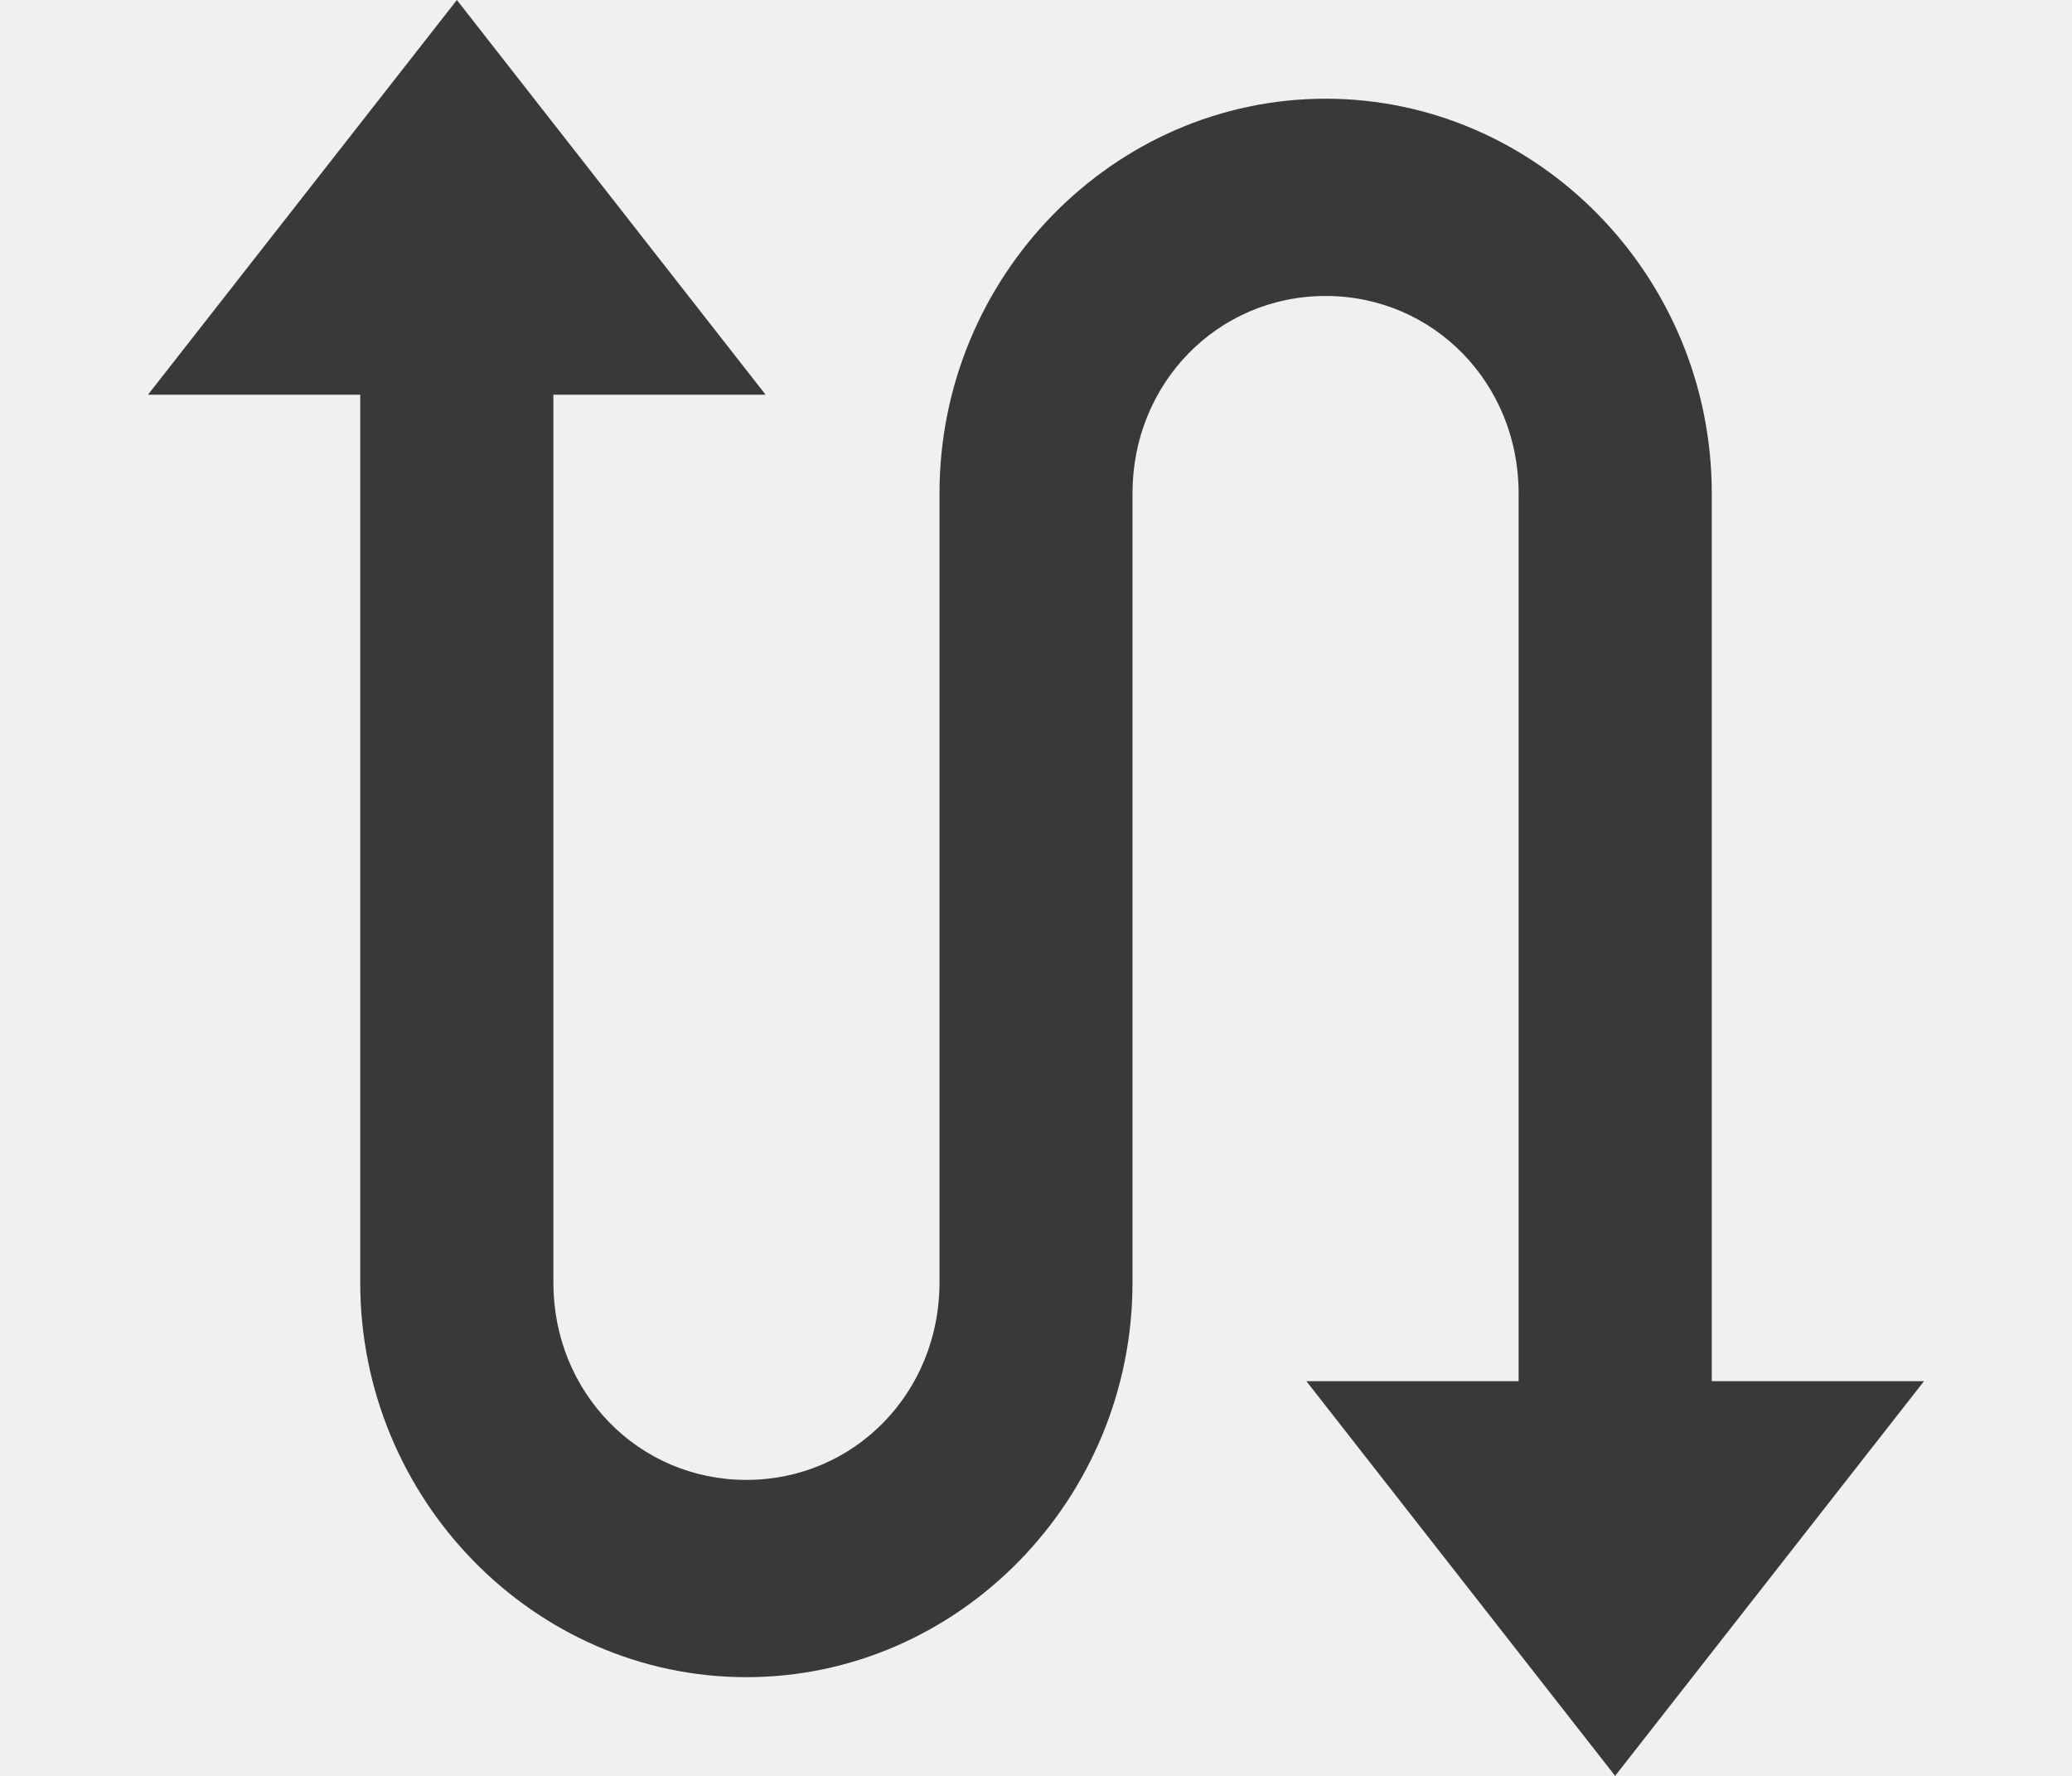
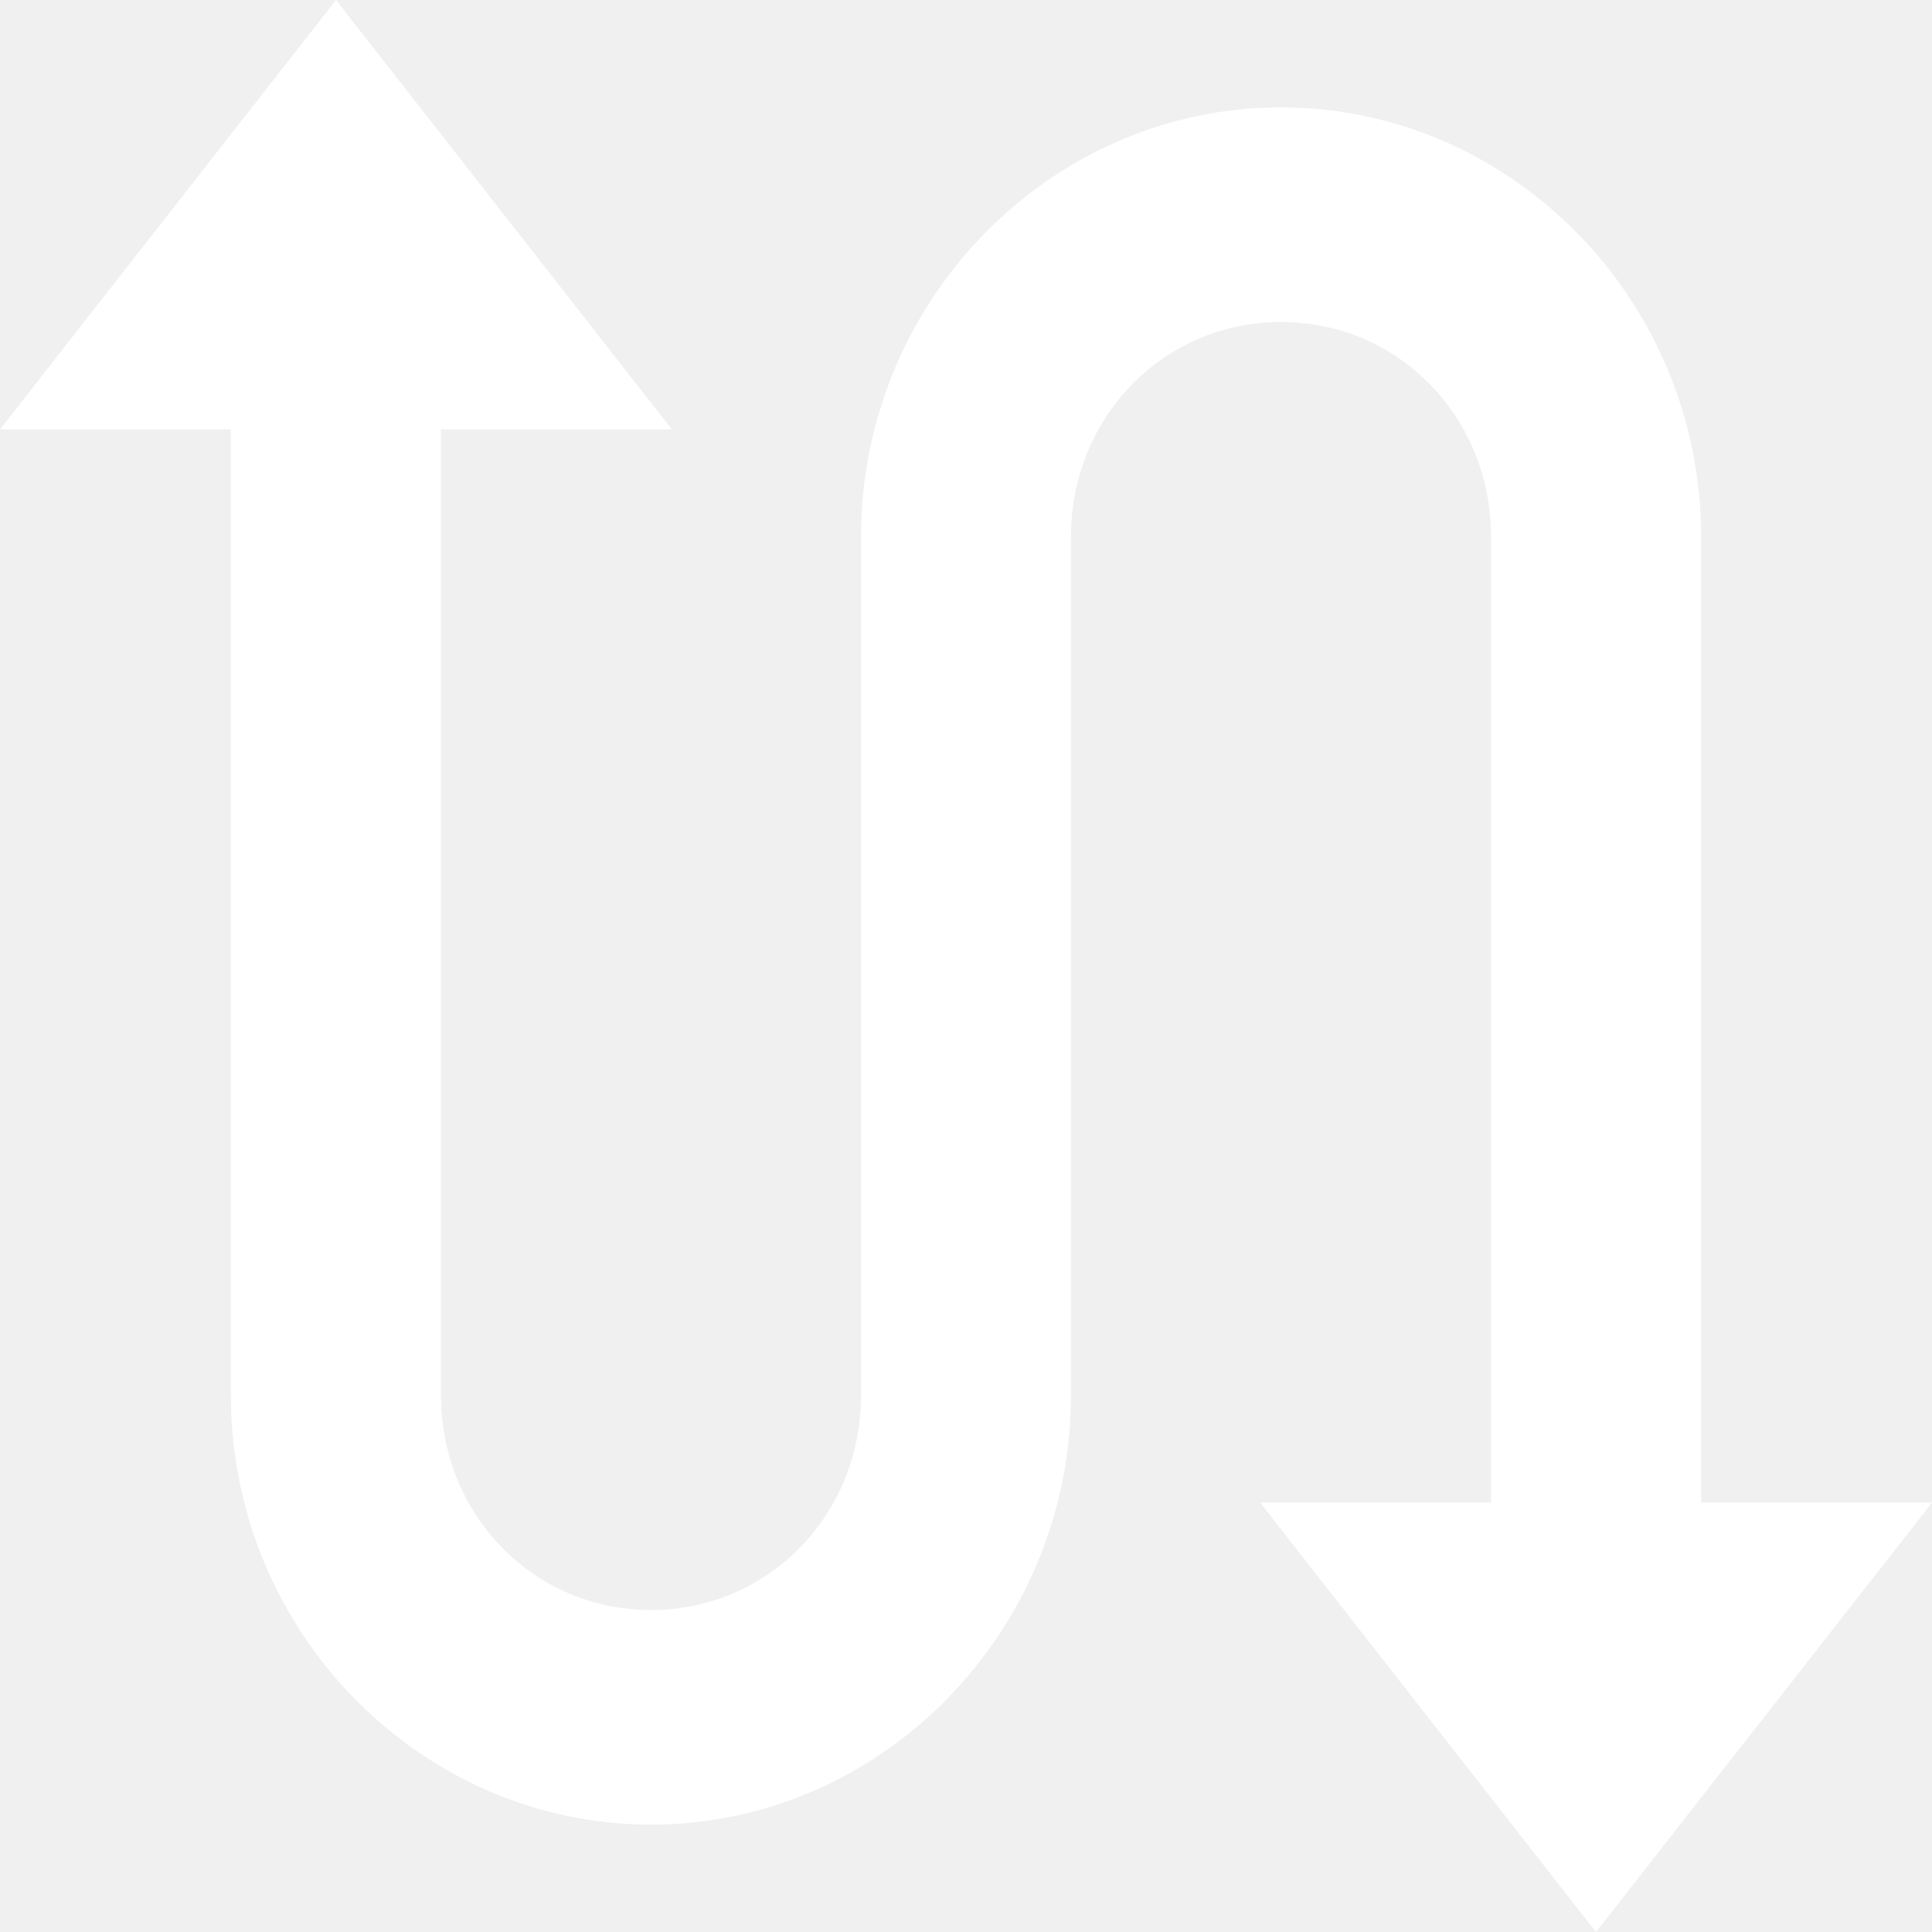
- <svg xmlns="http://www.w3.org/2000/svg" width="14px" height="12px" viewBox="0 0 14 12" version="1.1">
-   <g id="Page-1" stroke="none" stroke-width="1" fill="none" fill-rule="evenodd">
-     <g id="home-page-copy-10" transform="translate(-57, -144)" fill="#393939" fill-rule="nonzero">
-       <g id="icons8-swap" transform="translate(57.5, 144)">
-         <path d="M2.587,0 L0.5,2.667 L1.934,2.667 L1.934,8.667 C1.934,10.132 3.11,11.333 4.543,11.333 C5.976,11.333 7.152,10.132 7.152,8.667 L7.152,3.333 C7.152,2.589 7.728,2 8.457,2 C9.185,2 9.761,2.589 9.761,3.333 L9.761,9.333 L8.327,9.333 L10.413,12 L12.5,9.333 L11.066,9.333 L11.066,3.333 C11.066,1.868 9.89,0.667 8.457,0.667 C7.024,0.667 5.848,1.868 5.848,3.333 L5.848,8.667 C5.848,9.411 5.272,10 4.543,10 C3.815,10 3.239,9.411 3.239,8.667 L3.239,2.667 L4.673,2.667 L2.587,0 Z" id="Path" />
+ <svg xmlns="http://www.w3.org/2000/svg" width="12" height="12" viewBox="0 0 12 12">
+   <g fill="none" fill-rule="evenodd">
+     <g fill="#FFF" fill-rule="nonzero" style="&#10;    fill: white;&#10;">
+       <g>
+         <path d="M2.087 0L0 2.667h1.434v6c0 1.465 1.176 2.666 2.61 2.666 1.432 0 2.608-1.201 2.608-2.666V3.333C6.652 2.59 7.228 2 7.957 2c.728 0 1.304.589 1.304 1.333v6H7.827L9.913 12 12 9.333h-1.434v-6c0-1.465-1.176-2.666-2.61-2.666-1.432 0-2.608 1.201-2.608 2.666v5.334C5.348 9.41 4.772 10 4.043 10c-.728 0-1.304-.589-1.304-1.333v-6h1.434L2.087 0z" transform="translate(-32 -201) translate(32 201)" />
      </g>
    </g>
  </g>
</svg>
